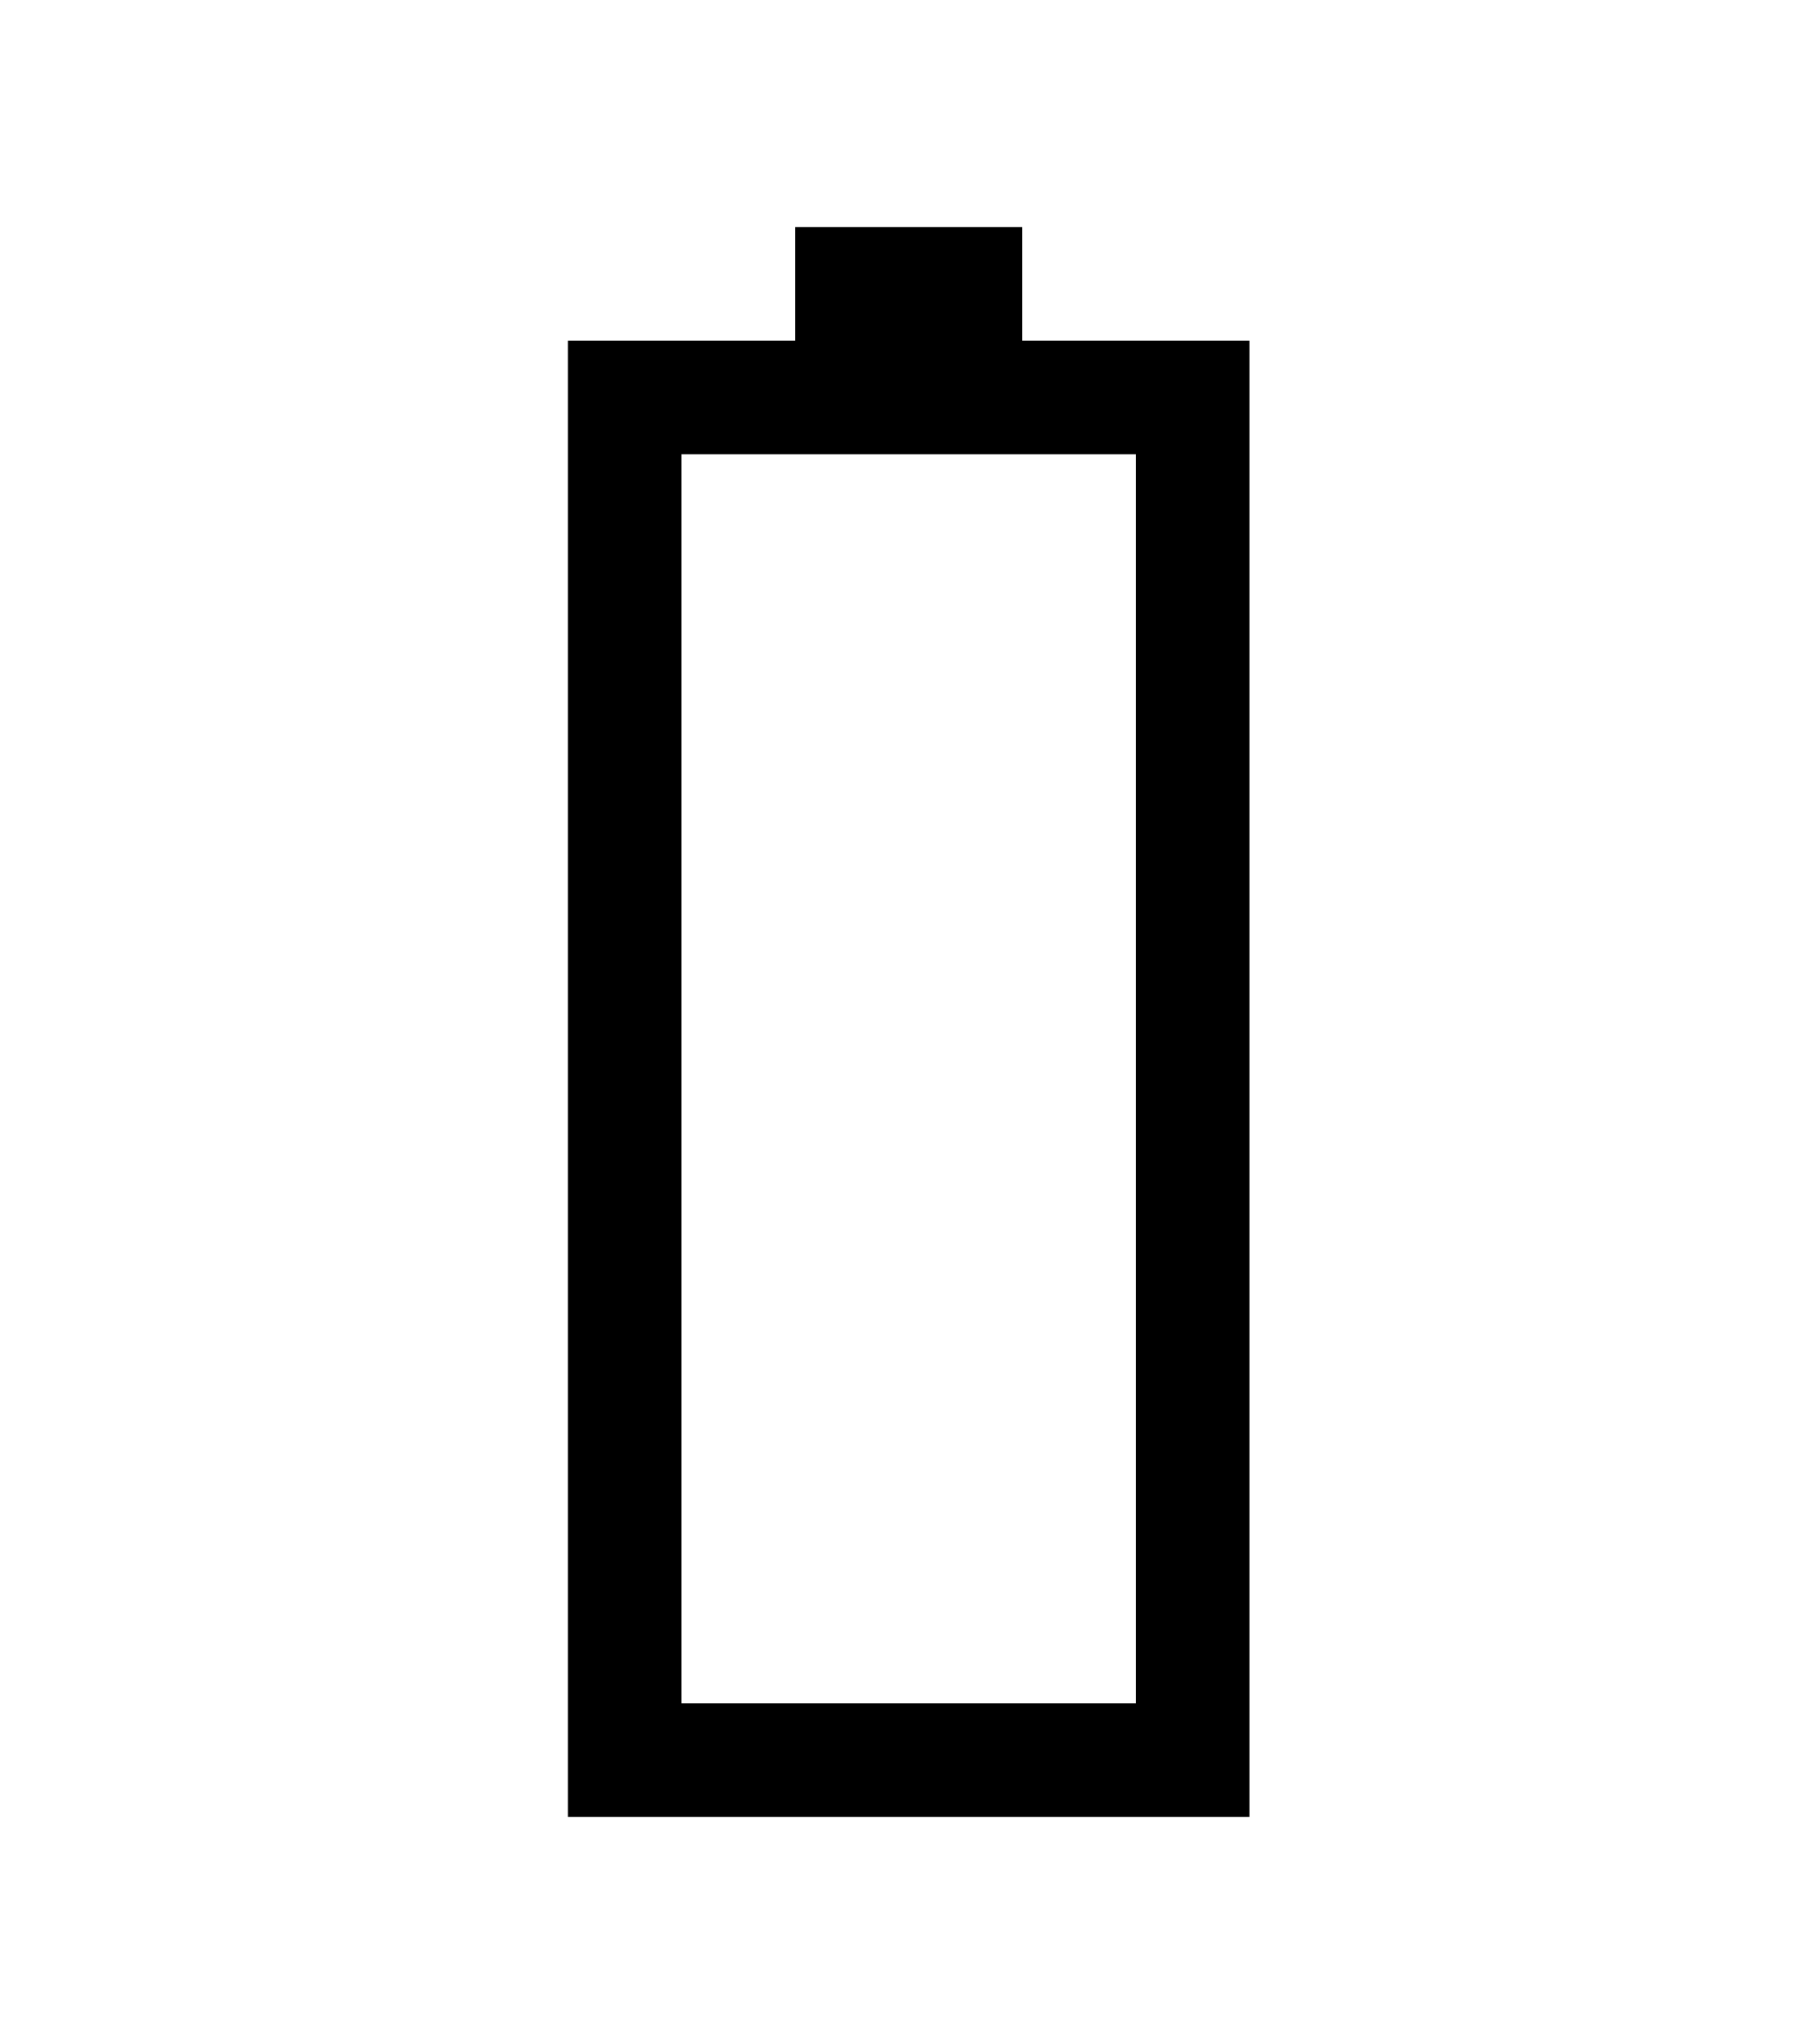
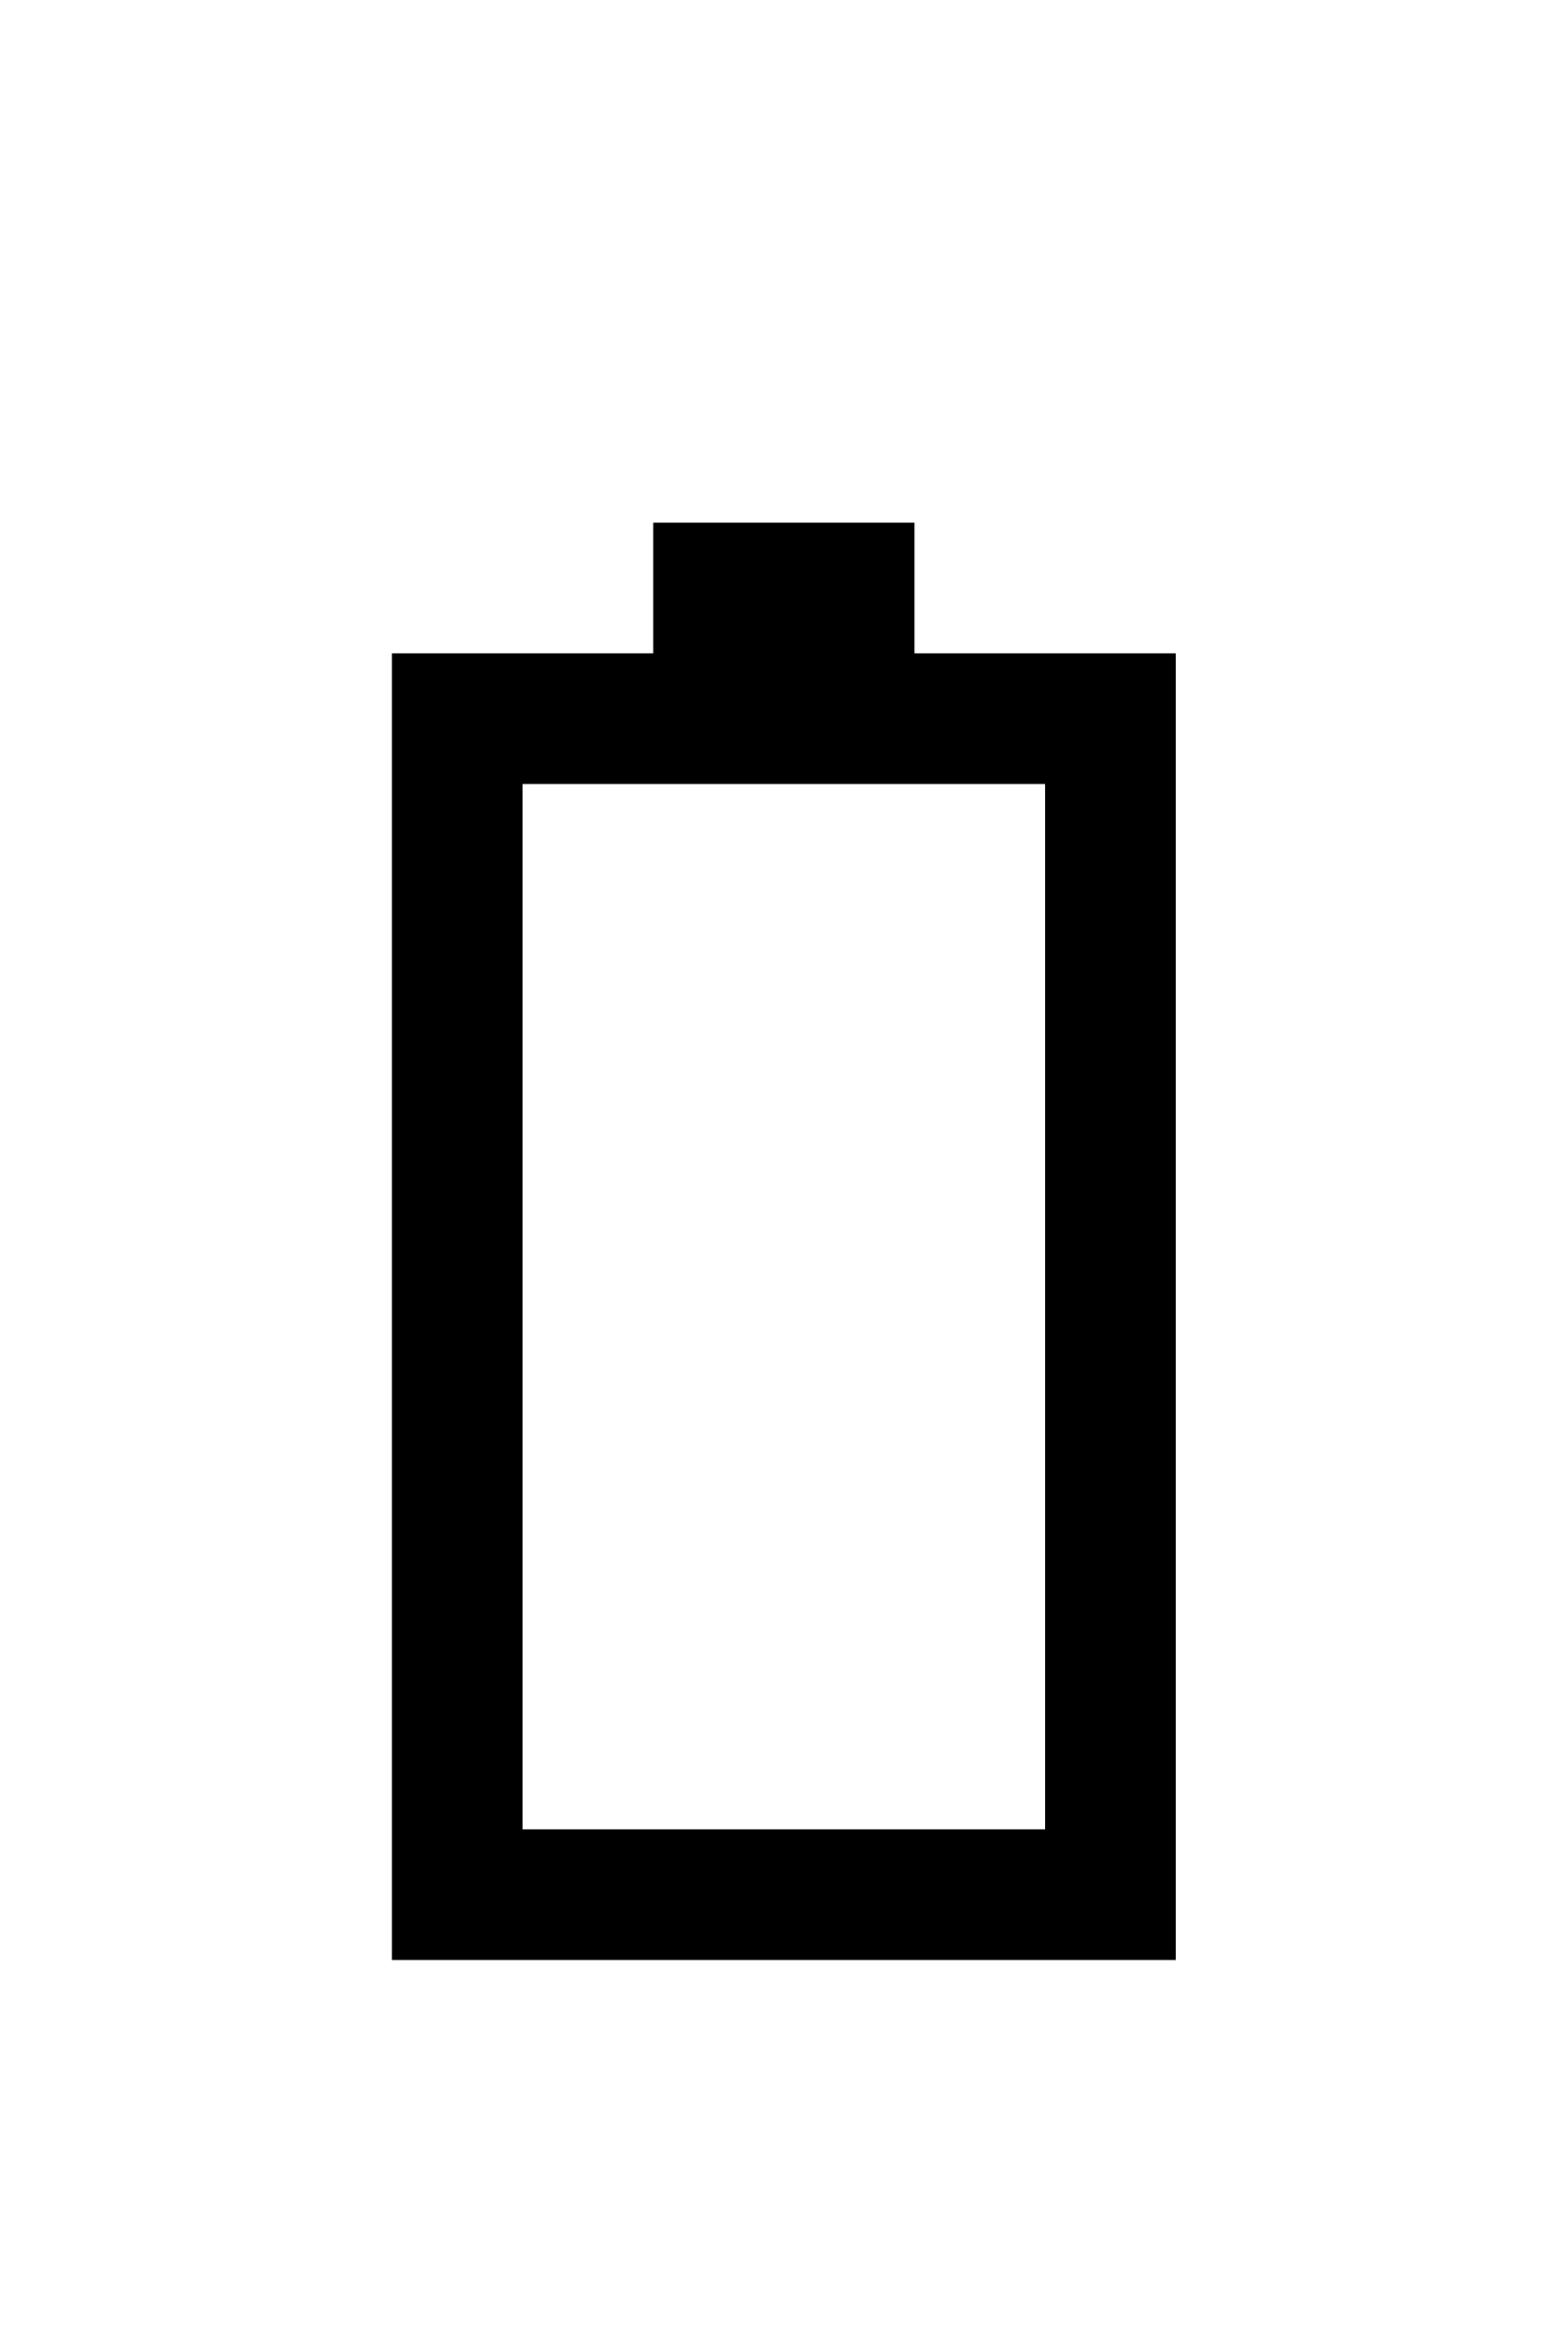
- <svg xmlns="http://www.w3.org/2000/svg" width="16" height="18" version="1.1" viewBox="0 0 16 18">
-   <path d="m7 2v1h-2v13h6v-13h-2v-1zm-1 2h4v11h-4z" fill="currentColor" fill-rule="evenodd" stroke-width="1px" style="-inkscape-stroke:none" />
+ <svg xmlns="http://www.w3.org/2000/svg" width="12" height="18" version="1.1" viewBox="0 0 12 18">
+   <path d="m5 4v1h-2v10h6v-10h-2v-1zm-1 2h4v8h-4z" fill="currentColor" fill-rule="evenodd" stroke-width="1px" style="-inkscape-stroke:none" />
</svg>
